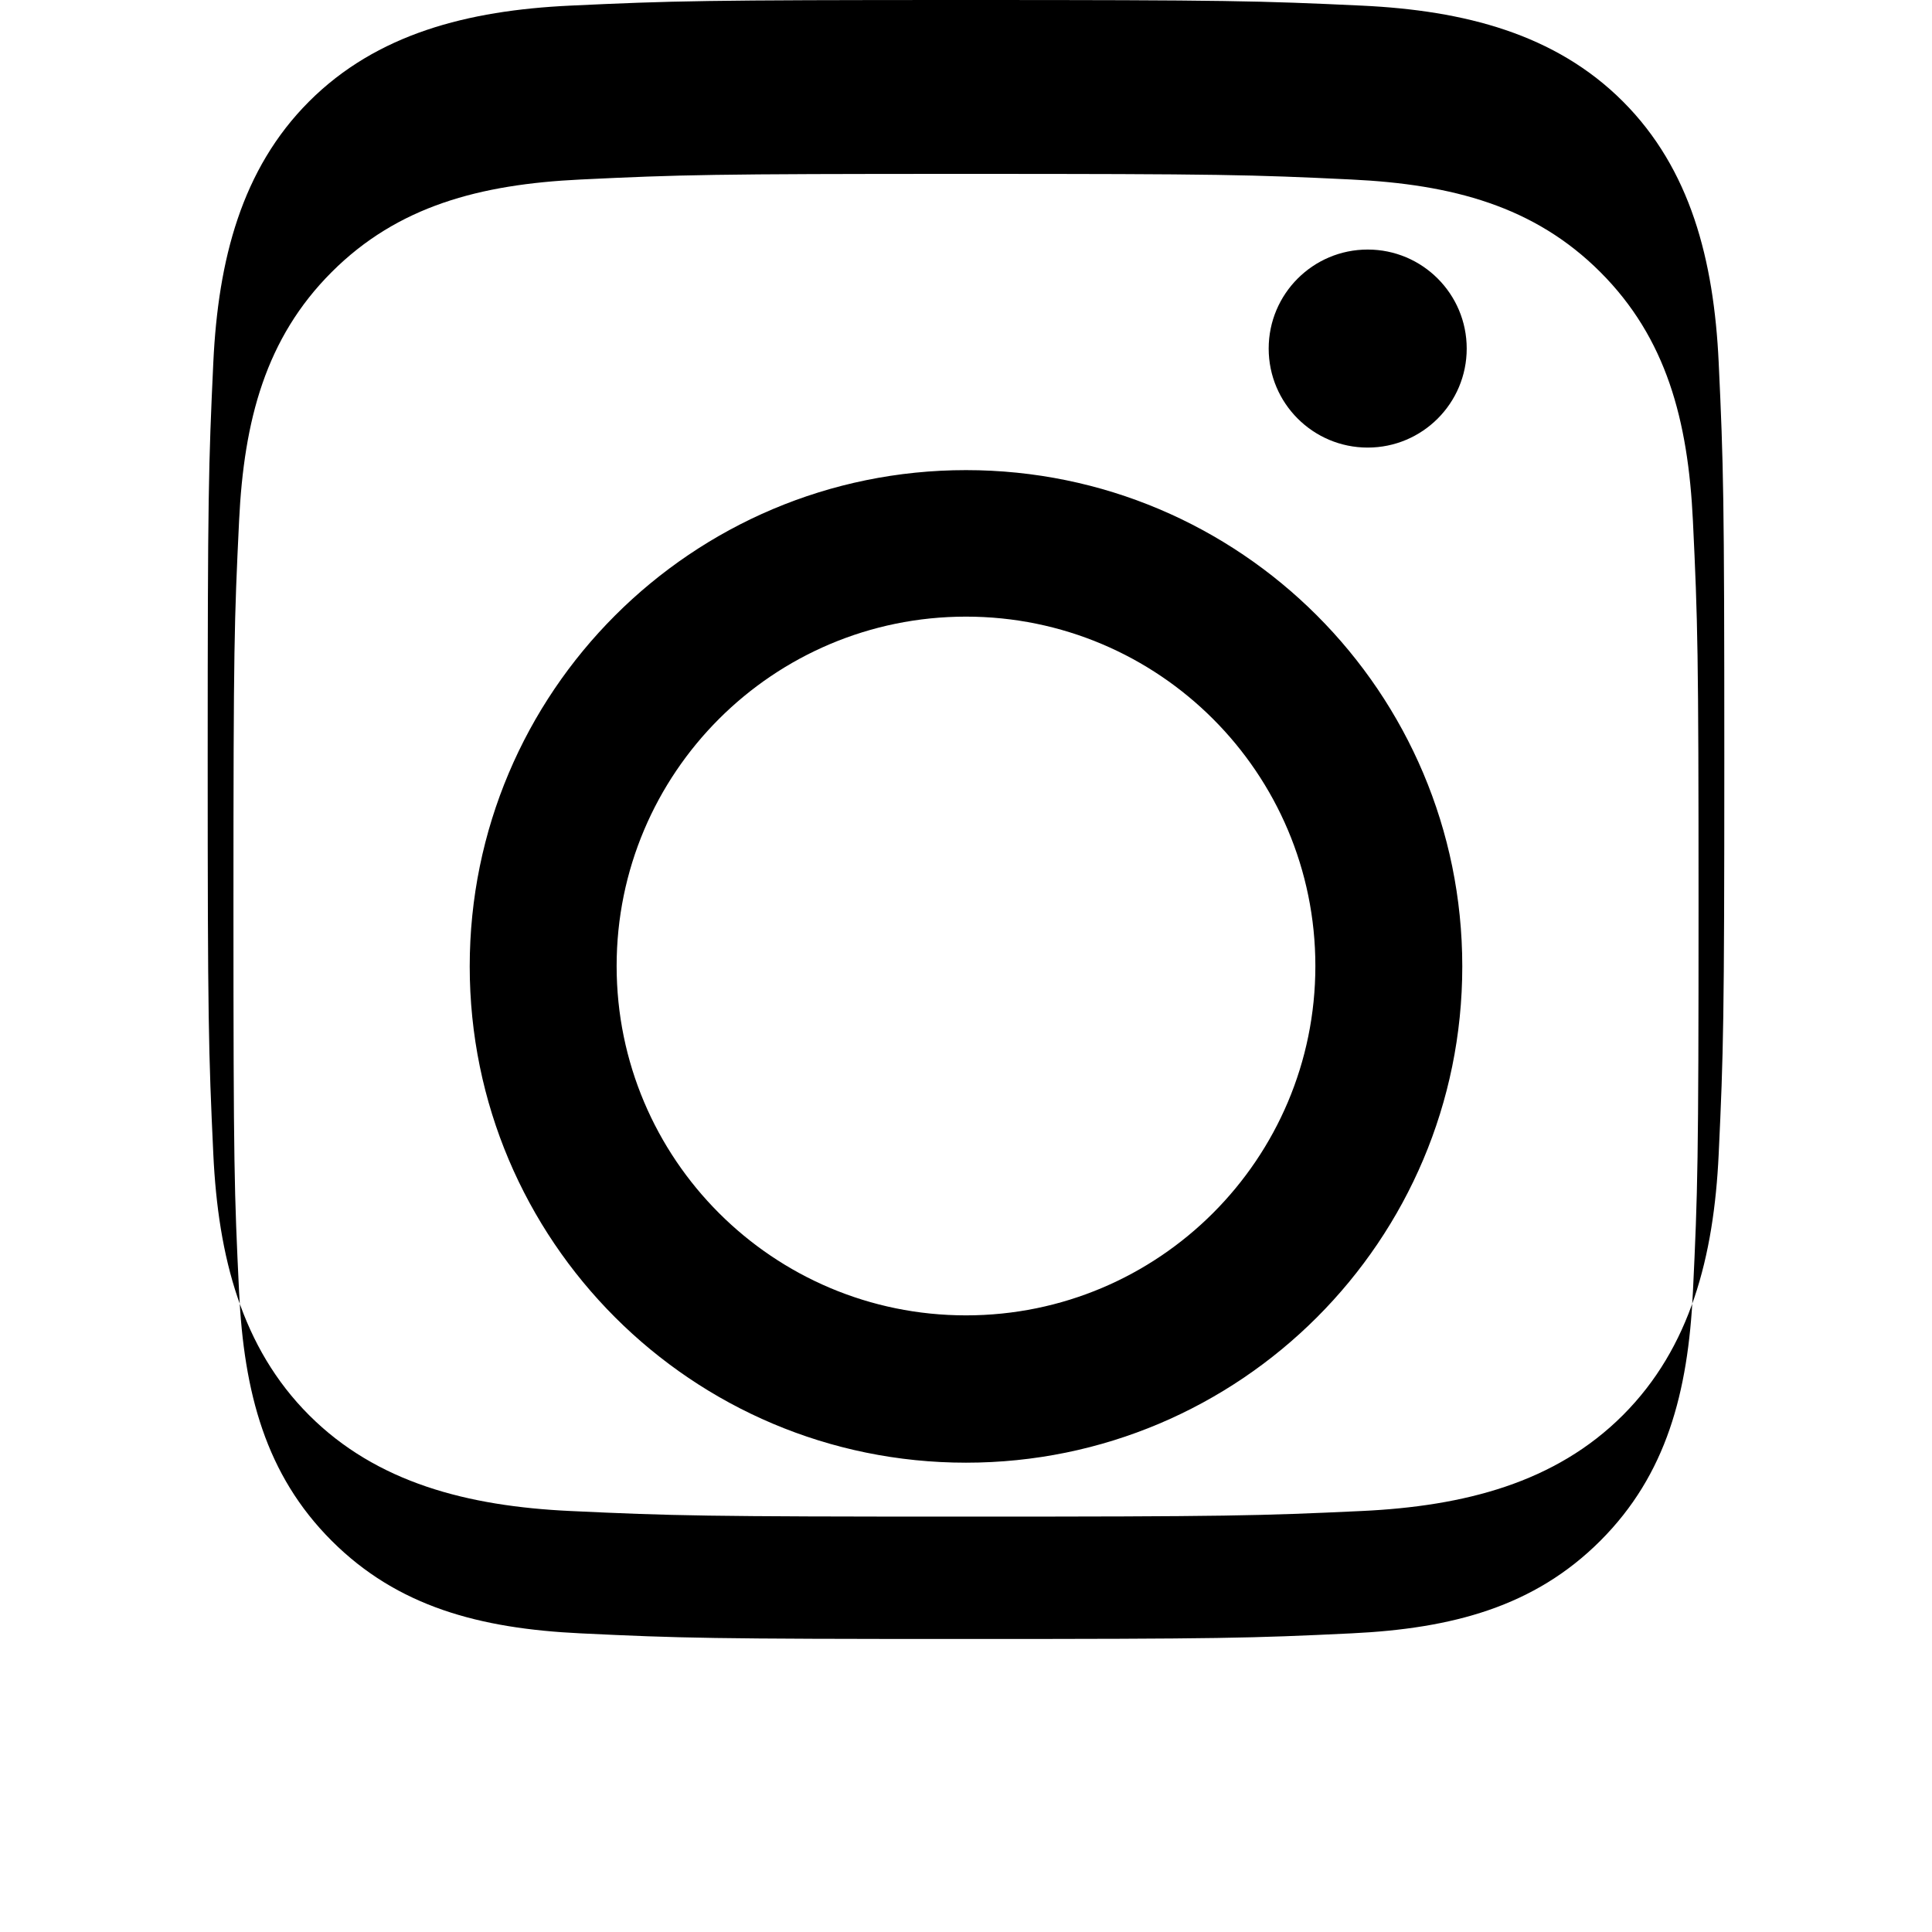
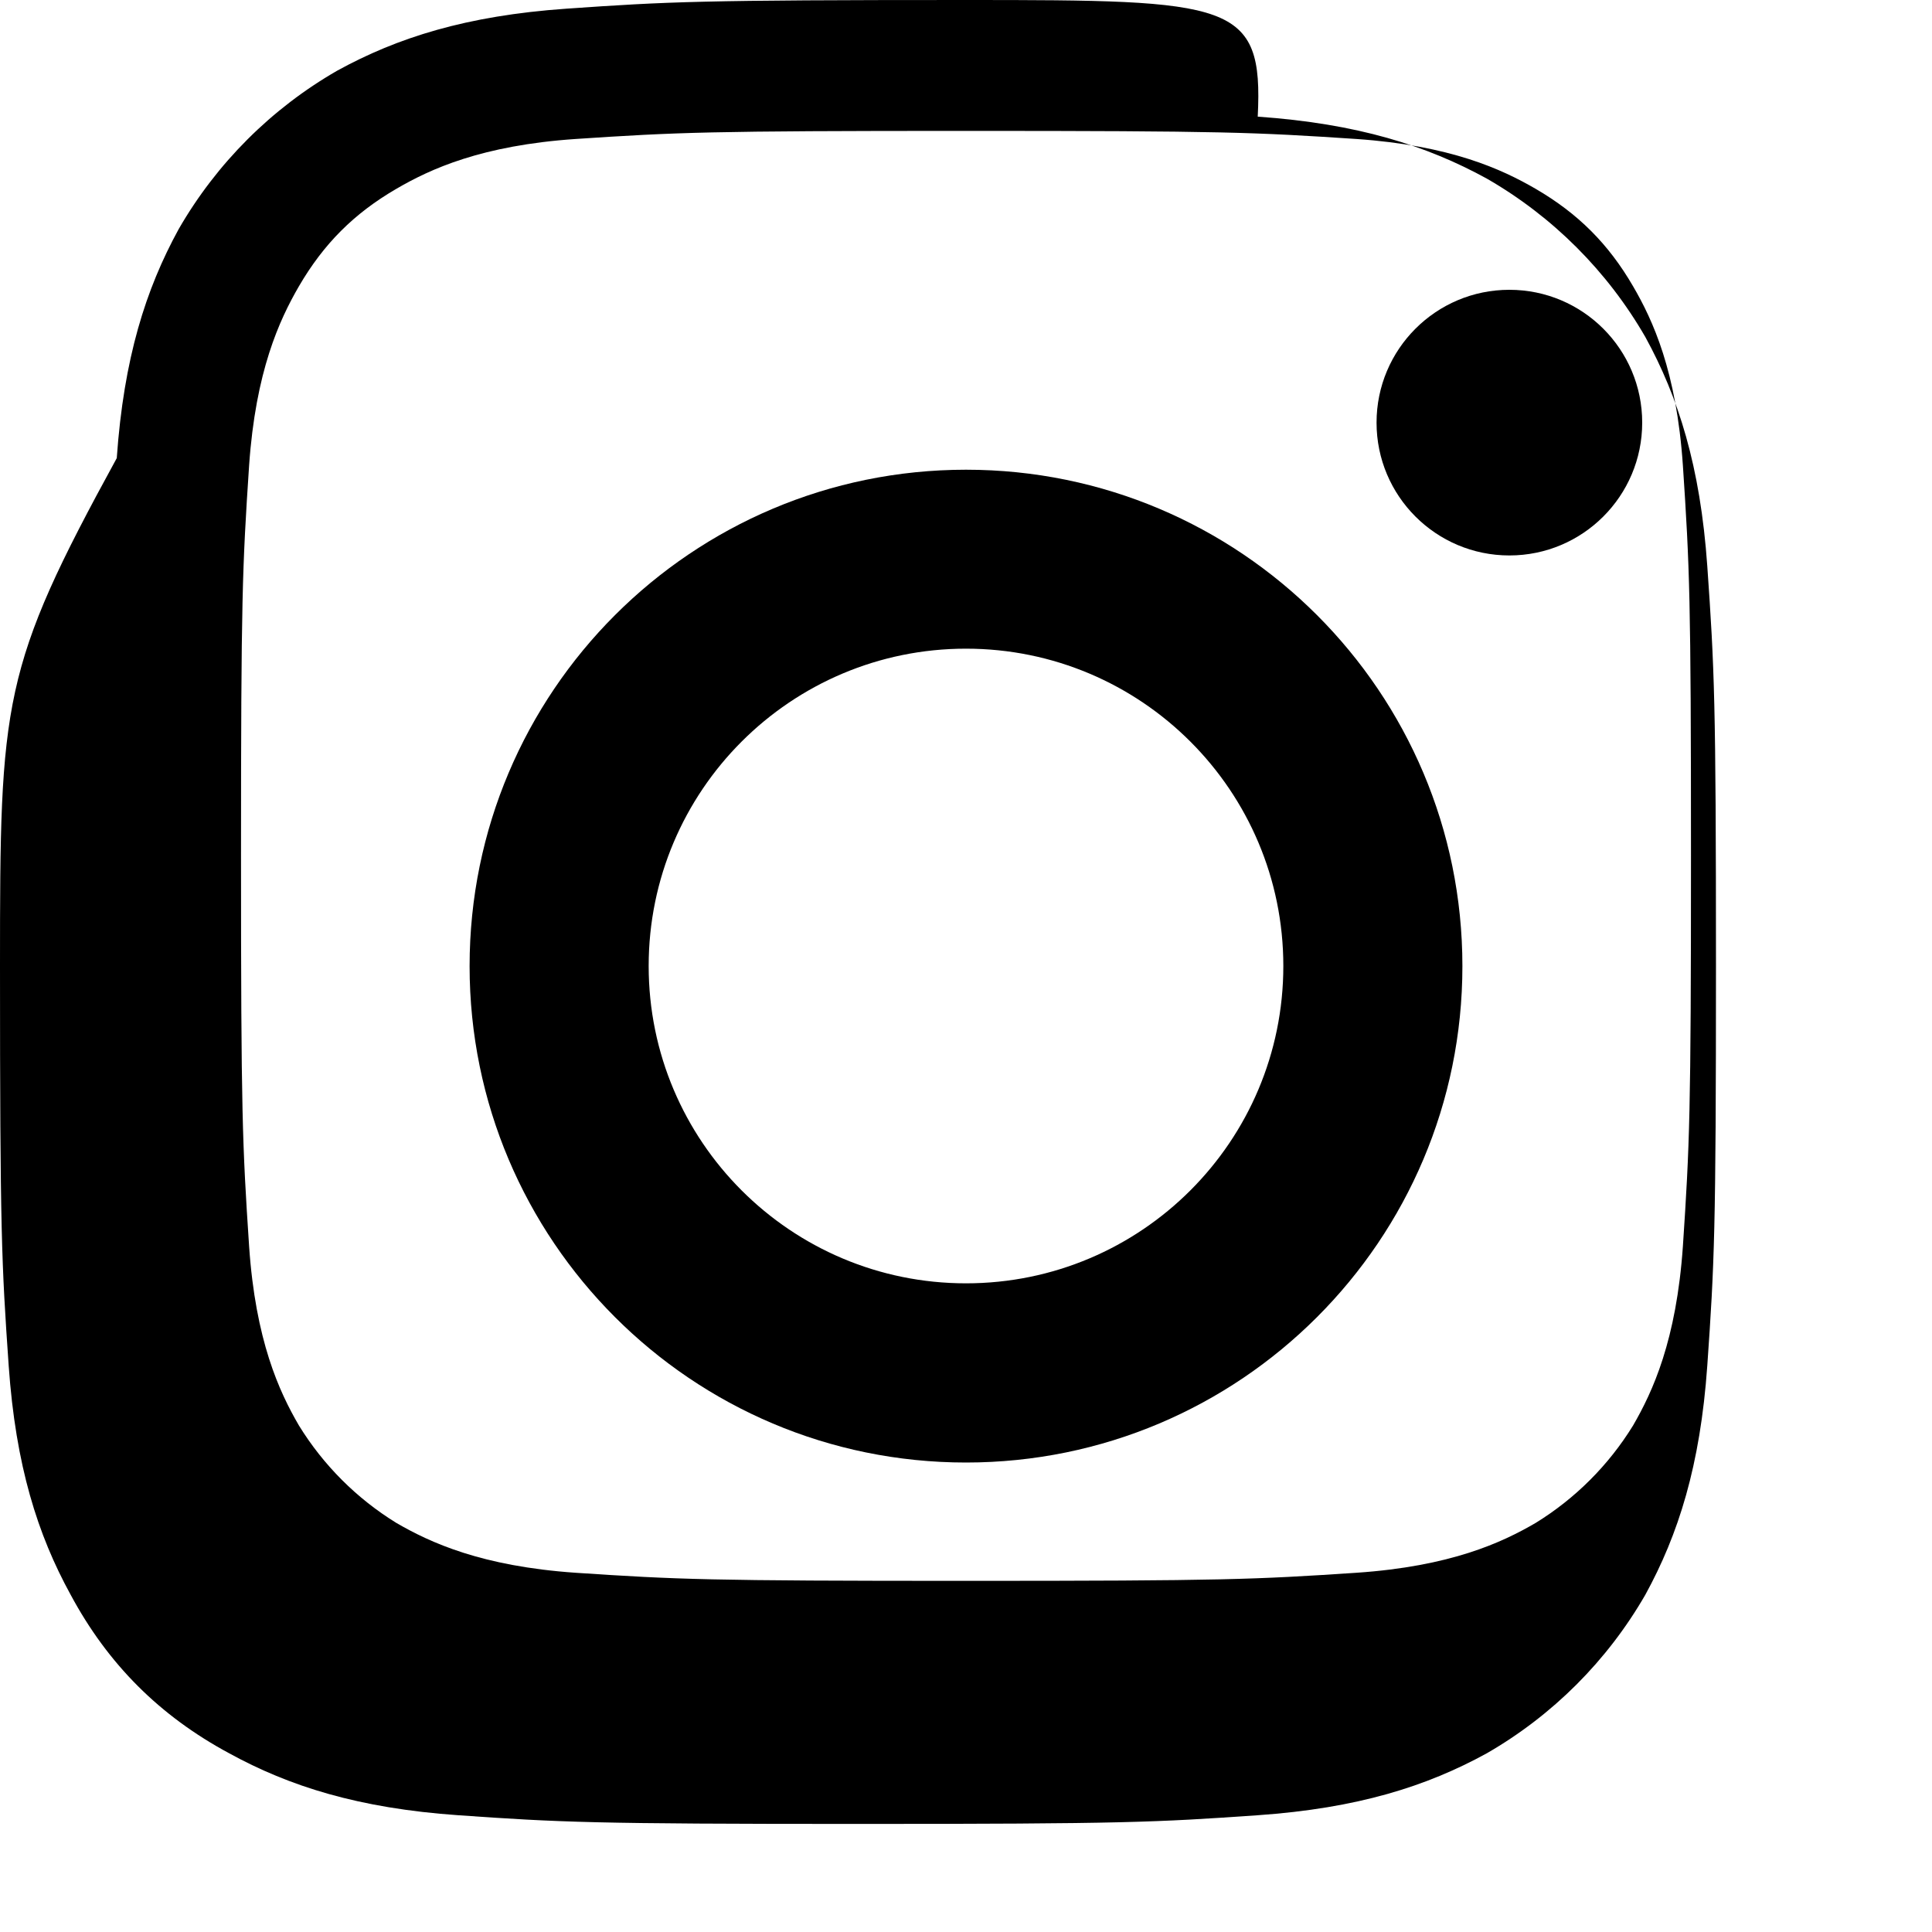
- <svg xmlns="http://www.w3.org/2000/svg" viewBox="0 0 24 24" width="24" height="24">
-   <path d="M12 2.16c3.17 0 3.54.01 4.79.07 1.25.06 2.27.33 3.09 1.15.82.82 1.09 1.84 1.15 3.09.06 1.25.07 1.62.07 4.79s-.01 3.54-.07 4.79c-.06 1.25-.33 2.27-1.15 3.09-.82.82-1.84 1.09-3.09 1.15-1.25.06-1.62.07-4.79.07s-3.54-.01-4.79-.07c-1.25-.06-2.27-.33-3.09-1.15-.82-.82-1.09-1.84-1.15-3.09-.06-1.25-.07-1.54-.07-4.79s.01-3.54.07-4.79c.06-1.25.33-2.27 1.15-3.09.82-.82 1.84-1.09 3.09-1.15 1.25-.06 1.62-.07 4.79-.07zm0-2.16c-3.25 0-3.64.01-4.92.07-1.27.06-2.4.35-3.24 1.19-.84.84-1.13 1.97-1.19 3.24-.06 1.28-.07 1.67-.07 4.92s.01 3.64.07 4.92c.06 1.27.35 2.4 1.19 3.24.84.84 1.97 1.13 3.24 1.19 1.28.06 1.67.07 4.92.07s3.64-.01 4.92-.07c1.27-.06 2.4-.35 3.24-1.19.84-.84 1.13-1.97 1.19-3.24.06-1.28.07-1.67.07-4.92s-.01-3.64-.07-4.92c-.06-1.27-.35-2.4-1.19-3.24-.84-.84-1.97-1.13-3.24-1.19-1.28-.06-1.67-.07-4.92-.07zm0 5.84a6.16 6.16 0 1 0 0 12.33 6.16 6.16 0 0 0 0-12.33zm0 10.5a4.34 4.34 0 1 1 0-8.68 4.34 4.34 0 0 1 0 8.68zm4.99-10.78a1.23 1.23 0 1 1 0-2.46 1.23 1.23 0 0 1 0 2.46z" />
+ <svg xmlns="http://www.w3.org/2000/svg" width="24" height="24" fill="currentColor" class="bi bi-instagram" viewBox="0 0 16 16">
+   <path d="M8 0C5.8 0 5.536.013 4.689.072c-.828.058-1.399.24-1.896.513a3.57 3.57 0 0 0-1.313 1.312c-.273.498-.455 1.069-.513 1.897C.013 5.537 0 5.8 0 8c0 2.2.013 2.464.072 3.311.058.828.24 1.399.513 1.896.309.575.737 1.003 1.313 1.313.498.273 1.069.455 1.897.513.847.059 1.11.072 3.311.072 2.2 0 2.464-.013 3.311-.072.828-.058 1.399-.24 1.896-.513a3.573 3.573 0 0 0 1.313-1.313c.273-.498.455-1.069.513-1.897.059-.847.072-1.11.072-3.311 0-2.2-.013-2.464-.072-3.311-.058-.828-.24-1.399-.513-1.897a3.57 3.57 0 0 0-1.313-1.312c-.498-.273-1.069-.455-1.897-.513C10.464.013 10.2 0 8 0zm0 1.084c2.137 0 2.388.011 3.233.067.78.054 1.204.25 1.485.413.35.204.602.455.806.806.164.281.36.705.413 1.485.056.845.067 1.096.067 3.233 0 2.137-.011 2.388-.067 3.233-.054.78-.25 1.204-.413 1.485a2.465 2.465 0 0 1-.806.806c-.281.164-.705.36-1.485.413-.845.056-1.096.067-3.233.067-2.137 0-2.388-.011-3.233-.067-.78-.054-1.204-.25-1.485-.413a2.465 2.465 0 0 1-.806-.806c-.164-.281-.36-.705-.413-1.485-.056-.845-.067-1.096-.067-3.233 0-2.137.011-2.388.067-3.233.054-.78.25-1.204.413-1.485.204-.35.455-.602.806-.806.281-.164.705-.36 1.485-.413C5.612 1.095 5.863 1.084 8 1.084z" />
+   <path d="M8 3.89a4.11 4.11 0 1 0 0 8.222 4.11 4.11 0 0 0 0-8.222zm0 6.738a2.628 2.628 0 1 1 0-5.256 2.628 2.628 0 0 1 0 5.256z" />
+   <circle cx="12.5" cy="3.5" r="1.1" />
</svg>
